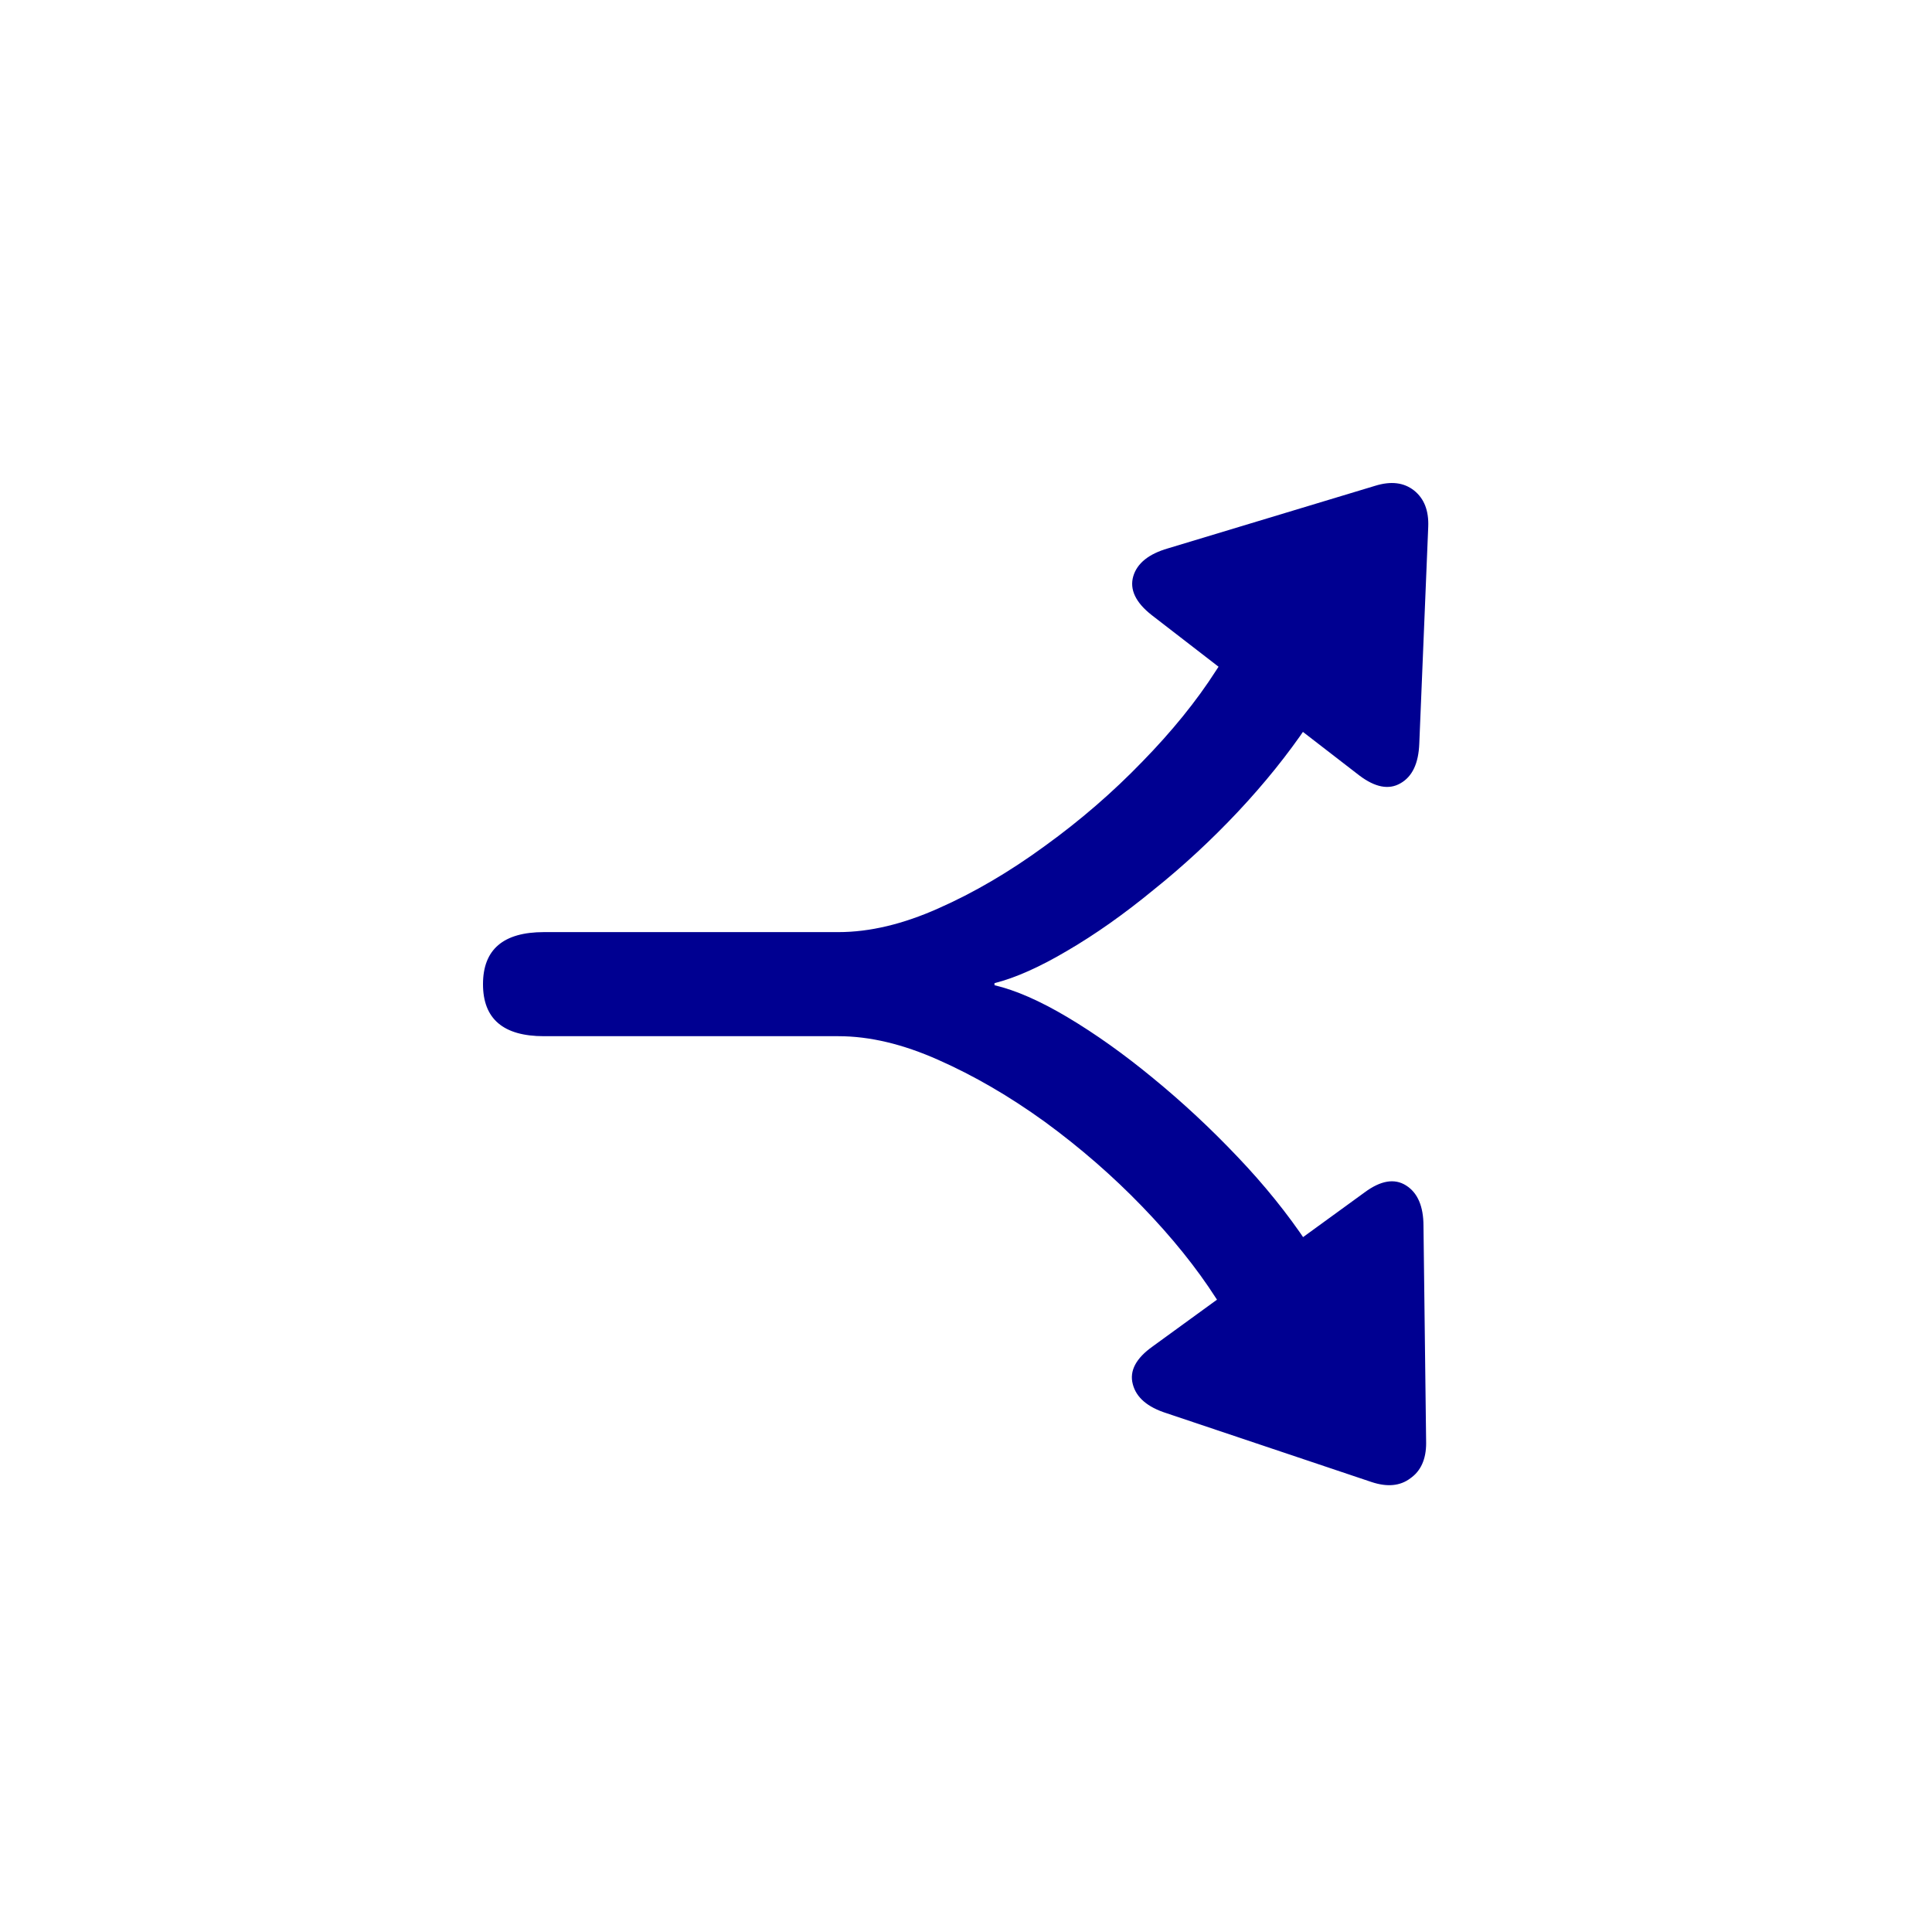
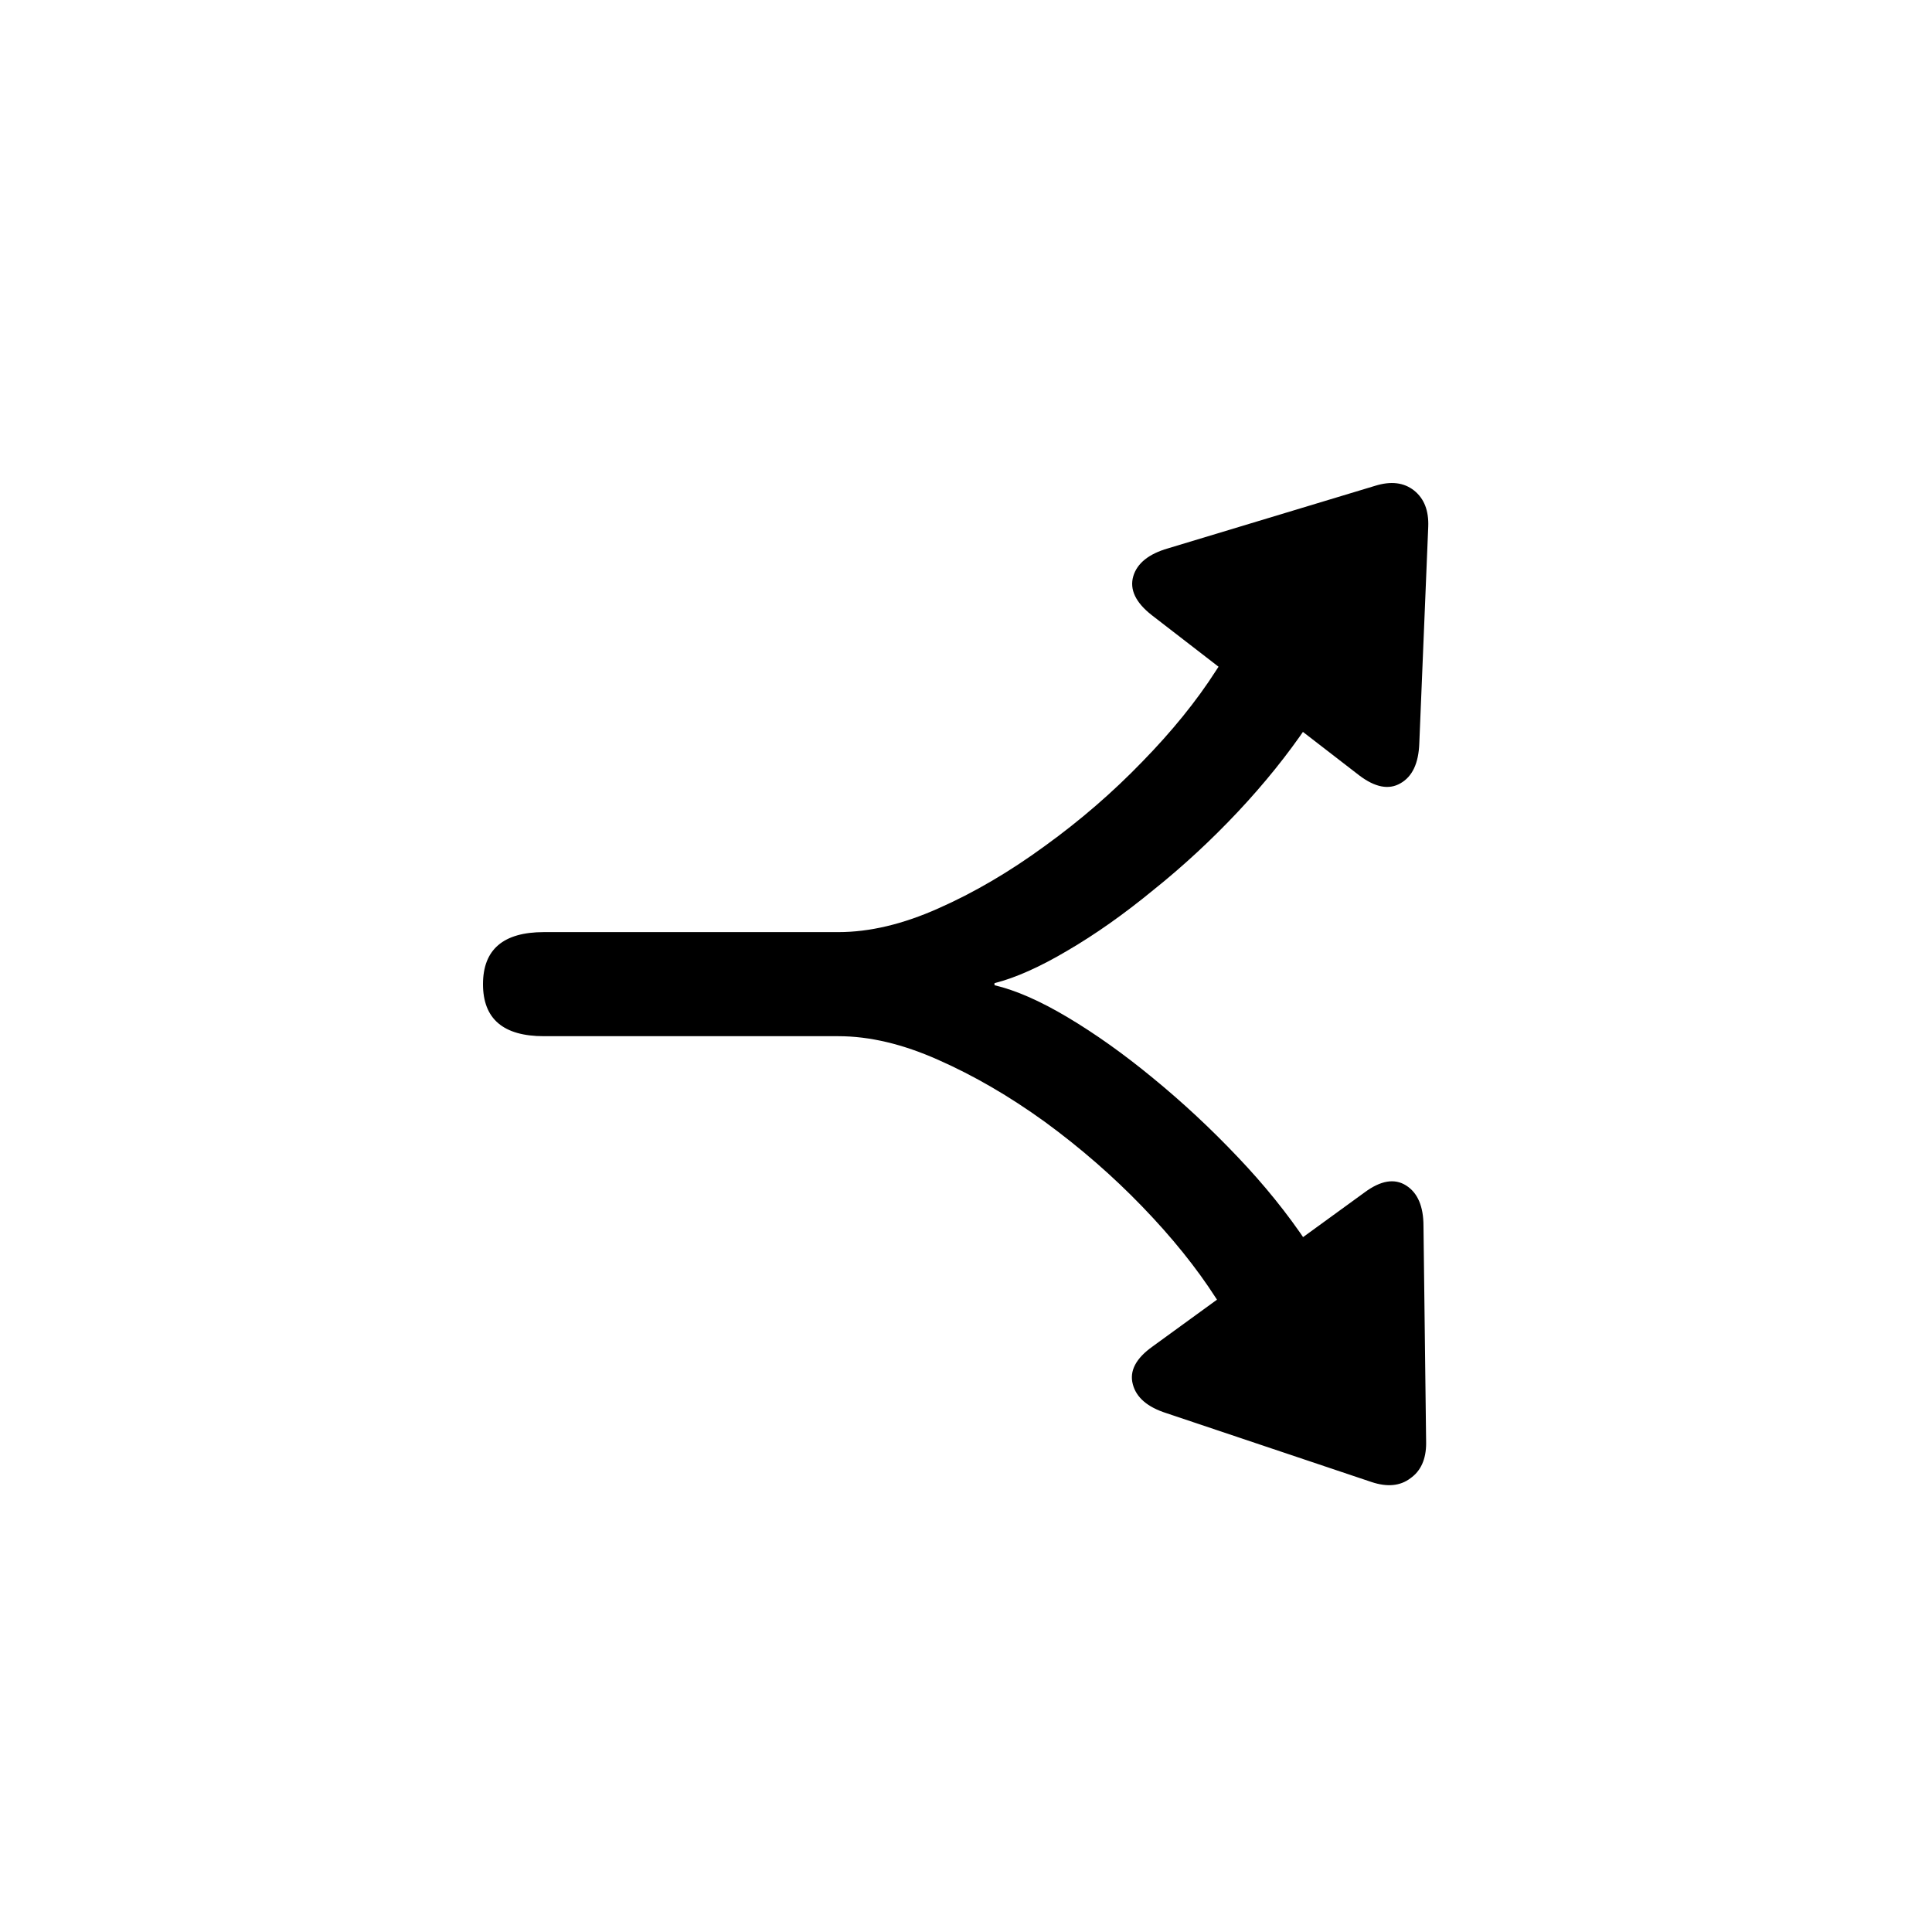
<svg xmlns="http://www.w3.org/2000/svg" width="24" height="24" viewBox="0 0 24 24" fill="none">
  <g id="desynchro">
-     <path id="ô " d="M6 12.226C6 11.795 6.252 11.579 6.757 11.579H10.415C10.802 11.579 11.216 11.481 11.655 11.285C12.099 11.089 12.541 10.83 12.981 10.508C13.421 10.19 13.823 9.842 14.189 9.463C14.559 9.084 14.864 8.708 15.104 8.333L15.45 7.804C15.58 7.591 15.772 7.484 16.024 7.484C16.19 7.484 16.333 7.539 16.455 7.648C16.582 7.761 16.645 7.918 16.645 8.118C16.645 8.305 16.584 8.488 16.462 8.666L16.24 9.013C15.996 9.374 15.709 9.731 15.378 10.084C15.047 10.436 14.696 10.761 14.326 11.057C13.961 11.357 13.606 11.607 13.262 11.808C12.918 12.012 12.615 12.147 12.354 12.213V12.239C12.615 12.3 12.918 12.432 13.262 12.637C13.606 12.842 13.961 13.094 14.326 13.395C14.692 13.695 15.04 14.019 15.371 14.368C15.707 14.72 15.996 15.079 16.24 15.445L16.462 15.785C16.584 15.963 16.645 16.146 16.645 16.333C16.645 16.529 16.584 16.684 16.462 16.797C16.344 16.91 16.196 16.967 16.018 16.967C15.77 16.967 15.58 16.86 15.45 16.647L15.104 16.124C14.864 15.75 14.559 15.371 14.189 14.988C13.823 14.609 13.421 14.259 12.981 13.937C12.541 13.619 12.099 13.362 11.655 13.166C11.216 12.97 10.802 12.872 10.415 12.872H6.757C6.252 12.872 6 12.657 6 12.226ZM14.307 7.641C14.107 7.484 14.03 7.323 14.078 7.158C14.126 6.997 14.27 6.881 14.509 6.812L17.082 6.035C17.278 5.974 17.439 5.993 17.566 6.093C17.692 6.194 17.75 6.344 17.742 6.544L17.631 9.235C17.622 9.483 17.544 9.648 17.396 9.731C17.252 9.814 17.082 9.781 16.886 9.633L14.307 7.641ZM14.32 16.725L16.952 14.812C17.152 14.664 17.324 14.635 17.468 14.727C17.611 14.818 17.683 14.986 17.683 15.23L17.716 17.927C17.716 18.127 17.65 18.273 17.52 18.364C17.393 18.46 17.232 18.475 17.037 18.41L14.49 17.555C14.255 17.48 14.115 17.361 14.072 17.195C14.028 17.03 14.111 16.873 14.32 16.725Z" fill="#000091" />
+     <path id="ô " d="M6 12.226C6 11.795 6.252 11.579 6.757 11.579H10.415C10.802 11.579 11.216 11.481 11.655 11.285C12.099 11.089 12.541 10.83 12.981 10.508C13.421 10.19 13.823 9.842 14.189 9.463C14.559 9.084 14.864 8.708 15.104 8.333L15.45 7.804C15.58 7.591 15.772 7.484 16.024 7.484C16.19 7.484 16.333 7.539 16.455 7.648C16.582 7.761 16.645 7.918 16.645 8.118C16.645 8.305 16.584 8.488 16.462 8.666L16.24 9.013C15.996 9.374 15.709 9.731 15.378 10.084C15.047 10.436 14.696 10.761 14.326 11.057C13.961 11.357 13.606 11.607 13.262 11.808C12.918 12.012 12.615 12.147 12.354 12.213V12.239C12.615 12.3 12.918 12.432 13.262 12.637C13.606 12.842 13.961 13.094 14.326 13.395C14.692 13.695 15.04 14.019 15.371 14.368C15.707 14.72 15.996 15.079 16.24 15.445L16.462 15.785C16.584 15.963 16.645 16.146 16.645 16.333C16.645 16.529 16.584 16.684 16.462 16.797C16.344 16.91 16.196 16.967 16.018 16.967C15.77 16.967 15.58 16.86 15.45 16.647L15.104 16.124C14.864 15.75 14.559 15.371 14.189 14.988C13.823 14.609 13.421 14.259 12.981 13.937C12.541 13.619 12.099 13.362 11.655 13.166C11.216 12.97 10.802 12.872 10.415 12.872H6.757C6.252 12.872 6 12.657 6 12.226ZM14.307 7.641C14.107 7.484 14.03 7.323 14.078 7.158C14.126 6.997 14.27 6.881 14.509 6.812L17.082 6.035C17.278 5.974 17.439 5.993 17.566 6.093C17.692 6.194 17.75 6.344 17.742 6.544L17.631 9.235C17.622 9.483 17.544 9.648 17.396 9.731C17.252 9.814 17.082 9.781 16.886 9.633L14.307 7.641ZM14.32 16.725L16.952 14.812C17.152 14.664 17.324 14.635 17.468 14.727C17.611 14.818 17.683 14.986 17.683 15.23L17.716 17.927C17.716 18.127 17.65 18.273 17.52 18.364C17.393 18.46 17.232 18.475 17.037 18.41L14.49 17.555C14.255 17.48 14.115 17.361 14.072 17.195C14.028 17.03 14.111 16.873 14.32 16.725Z" fill="currentColor" />
  </g>
</svg>
